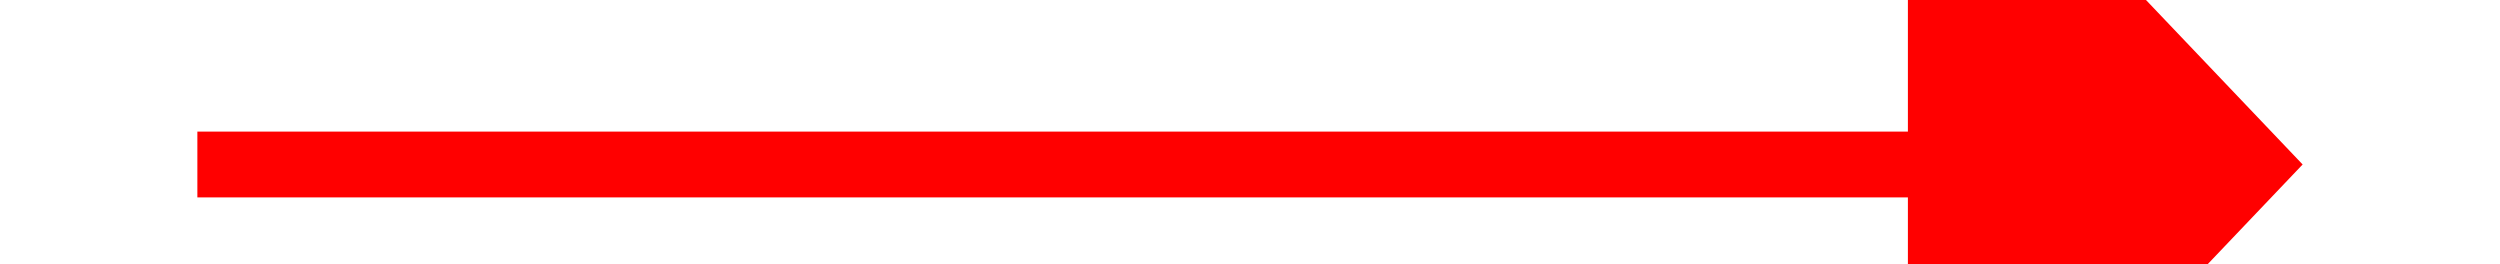
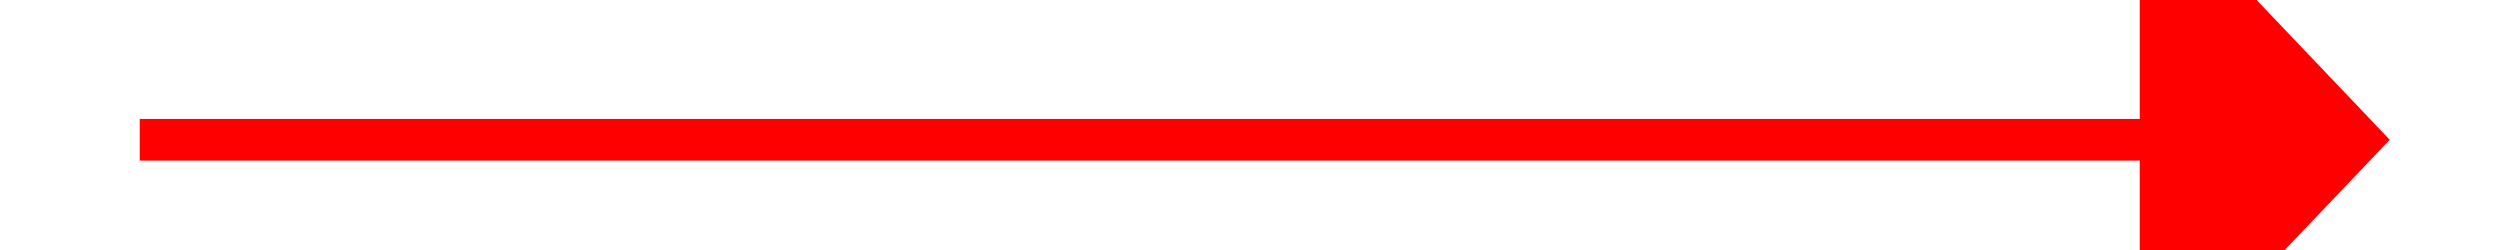
- <svg xmlns="http://www.w3.org/2000/svg" version="1.1" width="38px" height="4px" preserveAspectRatio="xMinYMid meet" viewBox="894 3879  38 2">
-   <g transform="matrix(0 -1 1 0 -2967 4793 )">
-     <path d="M 906.2 3890  L 912.5 3896  L 918.8 3890  L 906.2 3890  Z " fill-rule="nonzero" fill="#ff0000" stroke="none" />
-     <path d="M 912.5 3864  L 912.5 3891  " stroke-width="1" stroke="#ff0000" fill="none" />
+ <svg xmlns="http://www.w3.org/2000/svg" version="1.1" width="60px" height="6px" preserveAspectRatio="xMinYMid meet" viewBox="1048 6741  60 4">
+   <g transform="matrix(0.7071068 -0.7071068 0.7071068 0.7071068 -4452.282 2737.24 )">
+     <path d="M 1099 6749.8  L 1105 6743.5  L 1099 6737.2  L 1099 6749.8  Z " fill-rule="nonzero" fill="#ff0000" stroke="none" transform="matrix(0.7071068 0.7071068 -0.7071068 0.7071068 5084.113 1212.864 )" />
+     <path d="M 1051 6743.5  L 1100 6743.5  " stroke-width="1" stroke="#ff0000" fill="none" transform="matrix(0.7071068 0.7071068 -0.7071068 0.7071068 5084.113 1212.864 )" />
  </g>
</svg>
